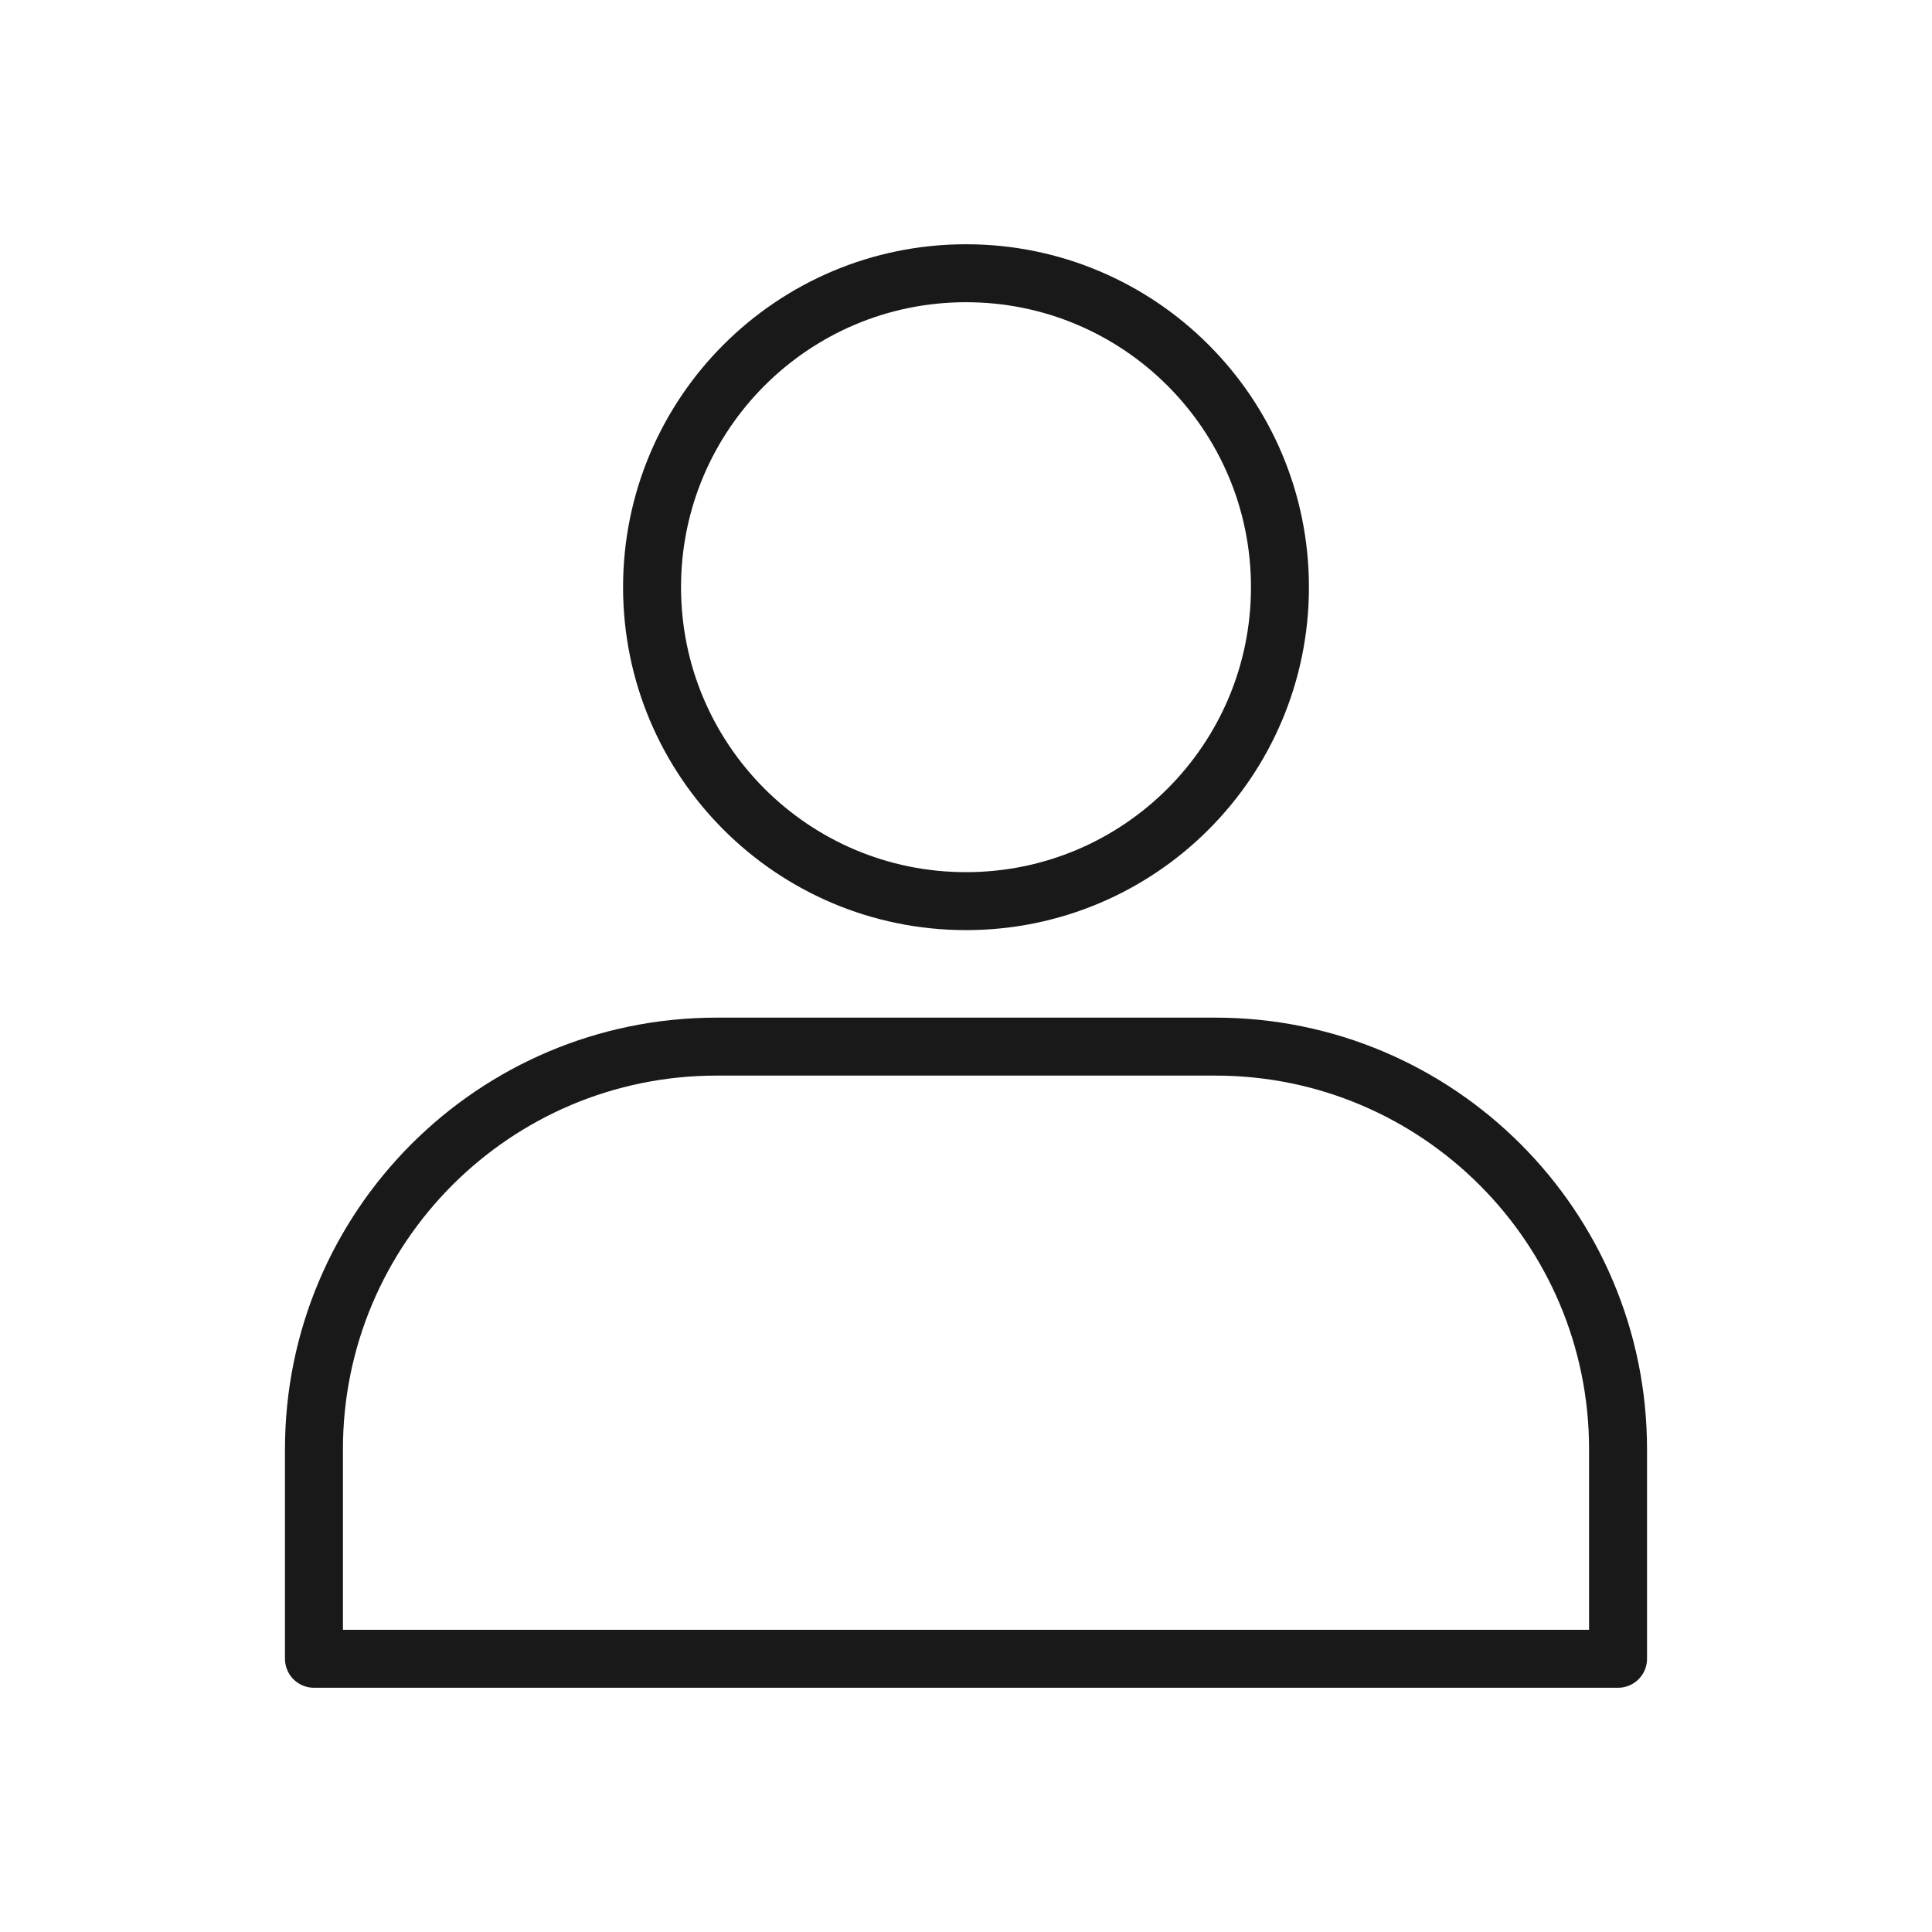
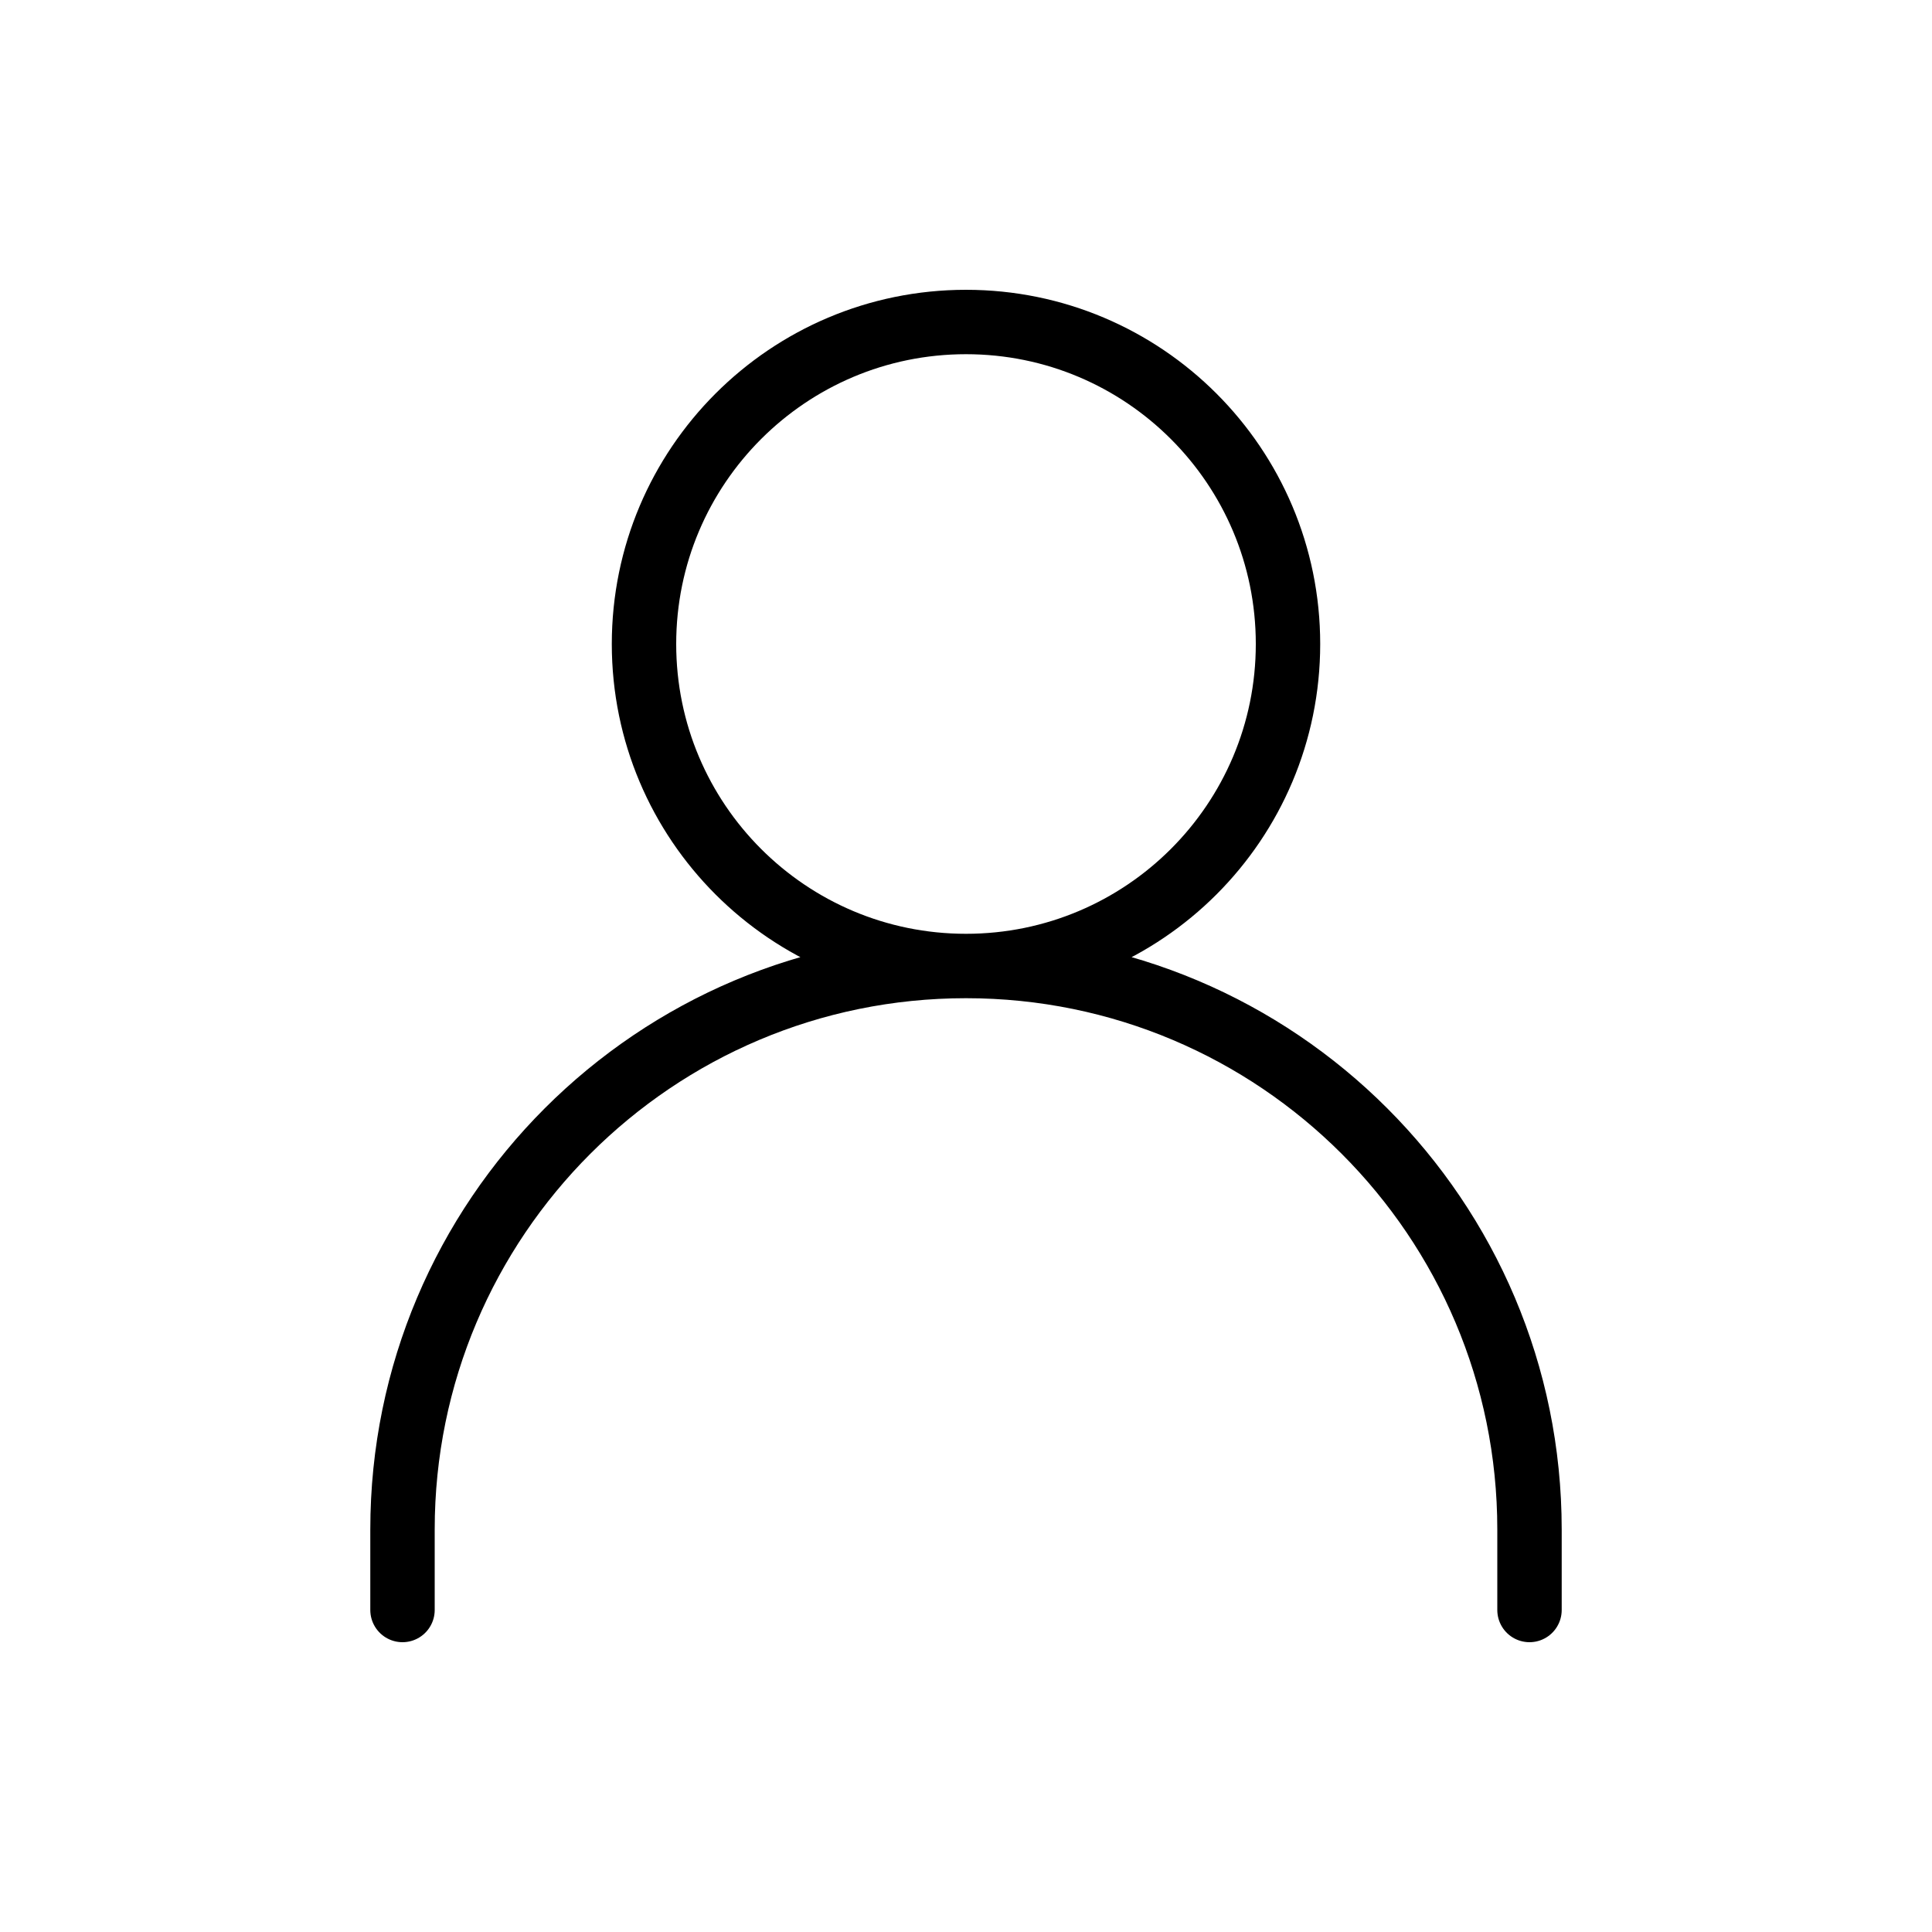
- <svg xmlns="http://www.w3.org/2000/svg" width="400" height="400" viewBox="0 0 400 400" fill="none">
-   <path d="M335 343.43H65V300.06C65 254.02 102.33 216.69 148.37 216.69H251.63C297.67 216.69 335 254.02 335 300.06V343.43Z" stroke="#191919" stroke-width="12" stroke-miterlimit="10" stroke-linecap="round" stroke-linejoin="round" />
-   <path d="M200 186.57C235.899 186.57 265 157.468 265 121.57C265 85.671 235.899 56.57 200 56.57C164.101 56.57 135 85.671 135 121.57C135 157.468 164.101 186.57 200 186.57Z" stroke="#191919" stroke-width="12" stroke-miterlimit="10" stroke-linecap="round" stroke-linejoin="round" />
+ <svg xmlns="http://www.w3.org/2000/svg" width="64px" height="64px" stroke-width="0.8" viewBox="0 0 24 24" fill="none" color="#000000">
+   <path d="M5 20v-1a7 7 0 017-7v0a7 7 0 017 7v1M12 12a4 4 0 100-8 4 4 0 000 8z" stroke="#000000" stroke-width="0.8" stroke-linecap="round" stroke-linejoin="round" />
</svg>
